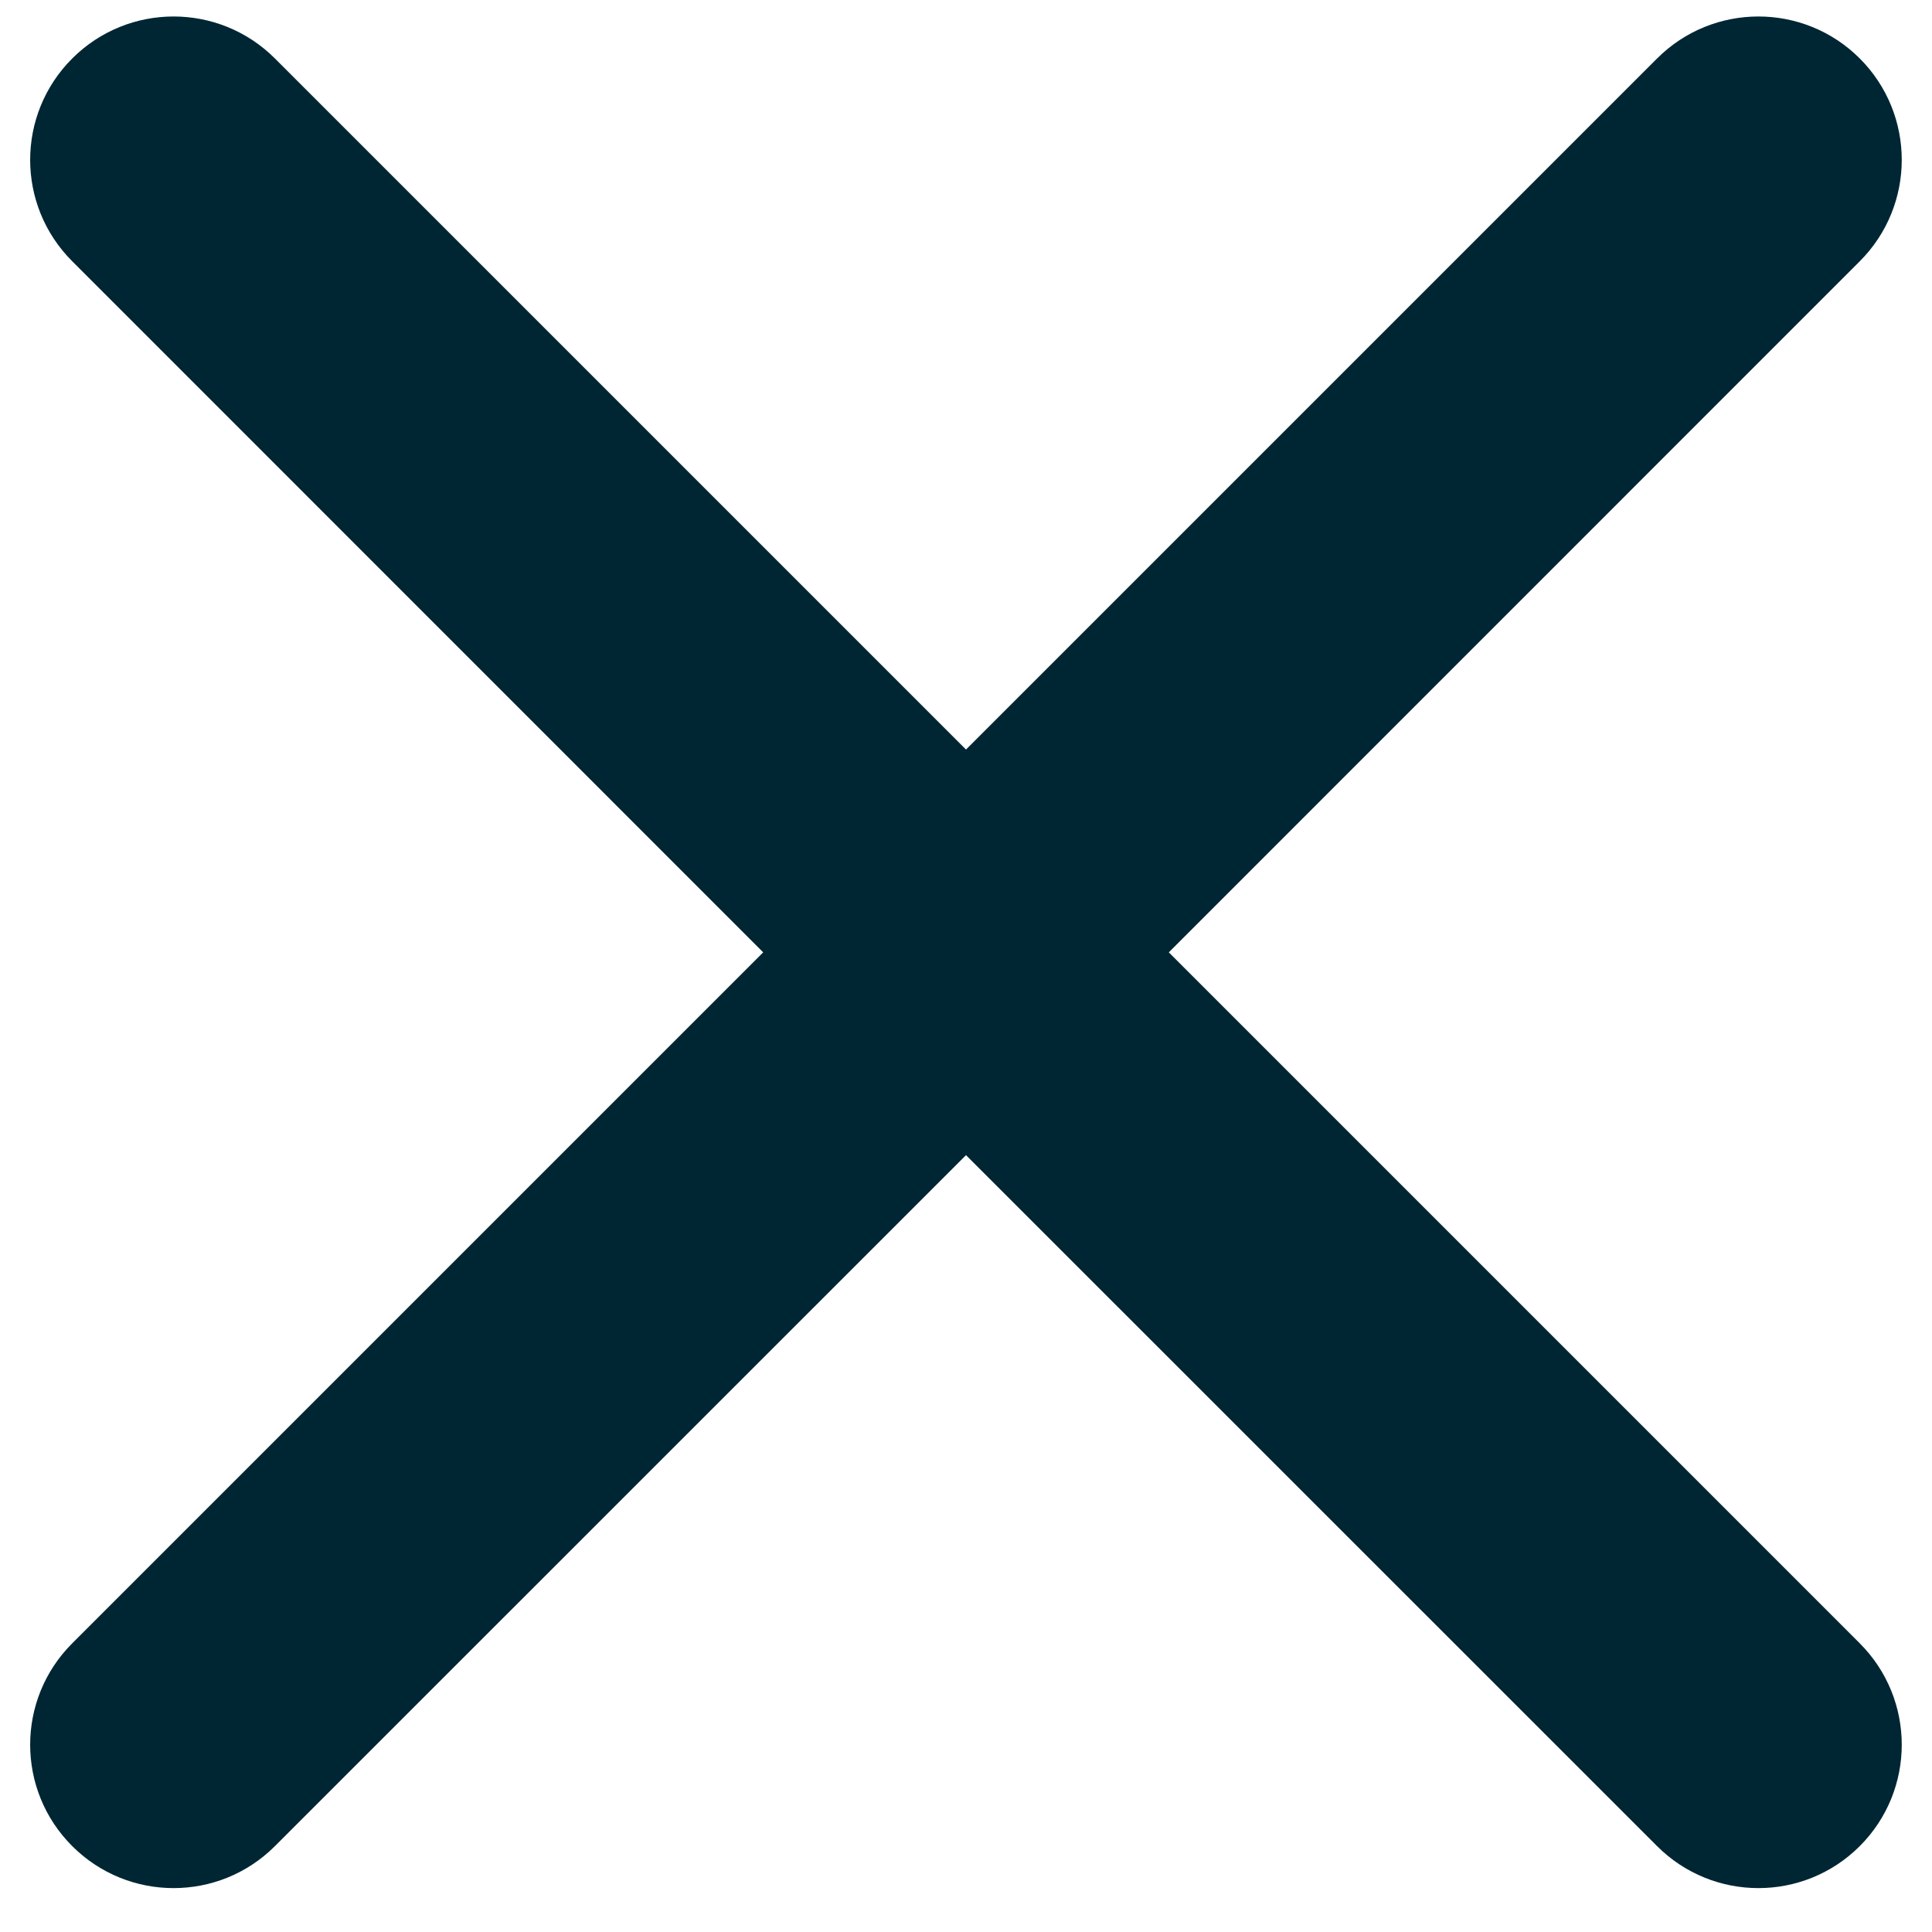
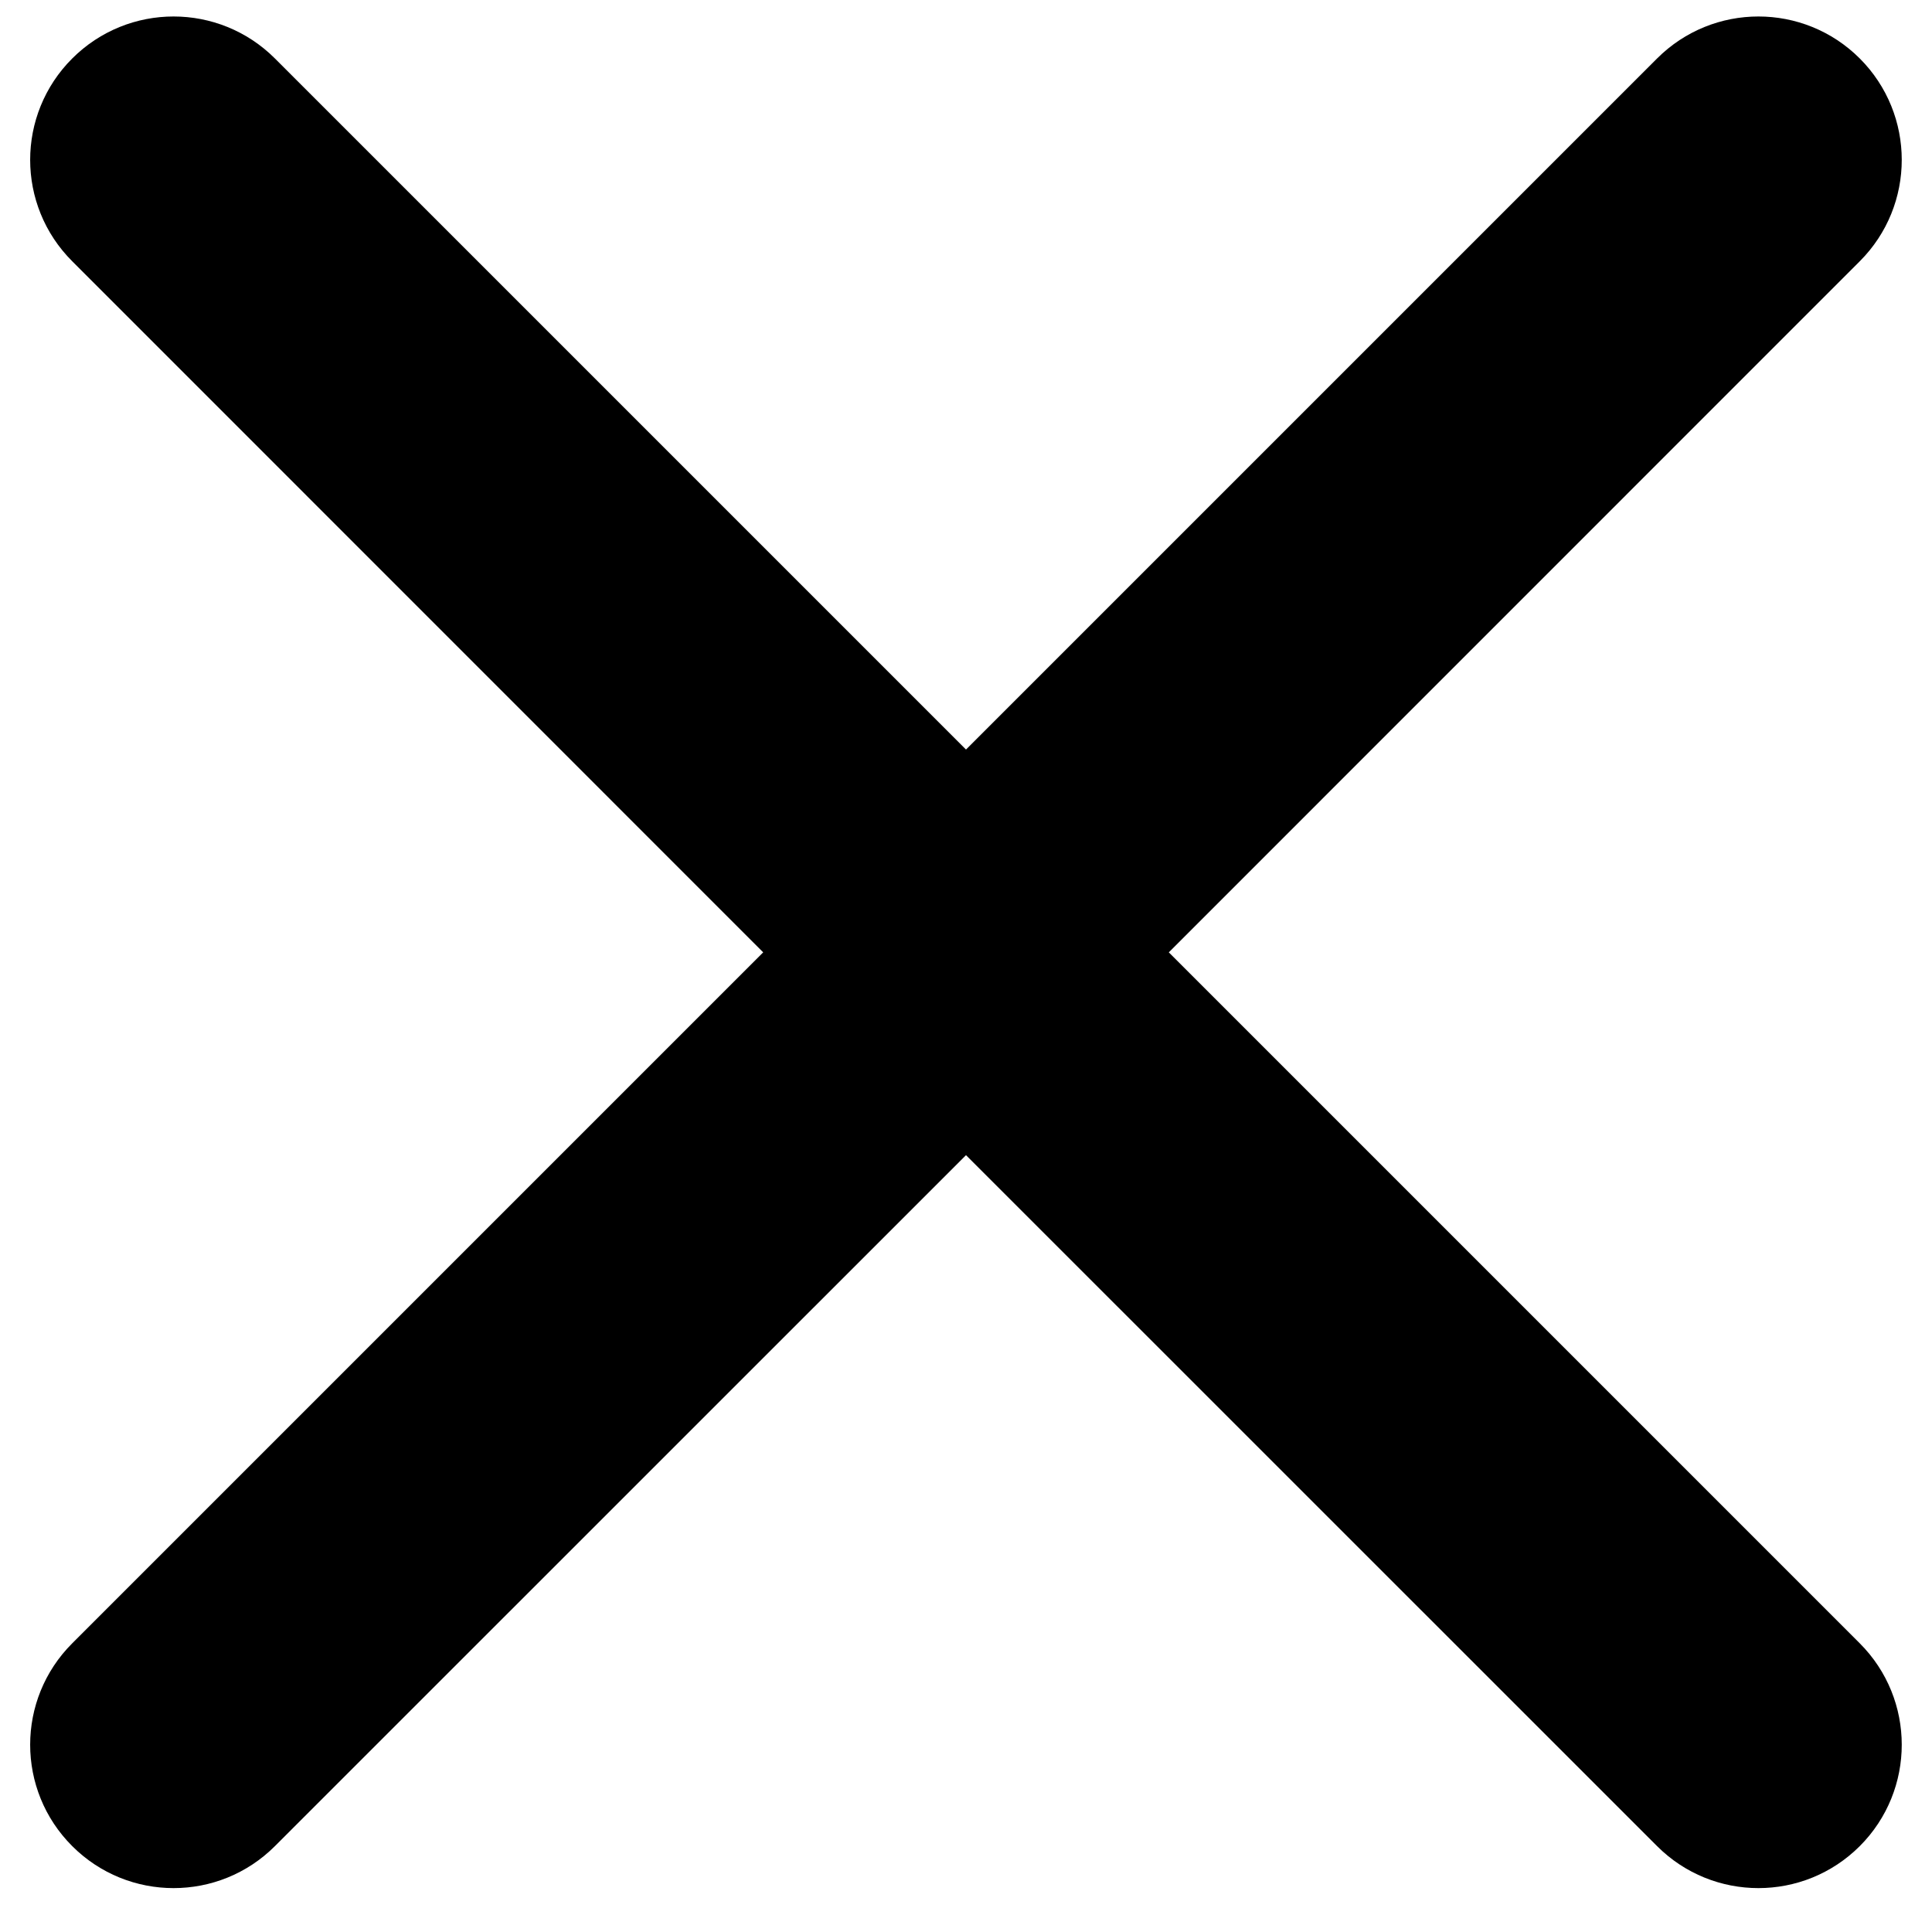
<svg xmlns="http://www.w3.org/2000/svg" width="16" height="16" viewBox="0 0 16 16" fill="none">
  <g id="elements/clear">
-     <path id="ic_close-white" fill-rule="evenodd" clip-rule="evenodd" d="M6.674 7.887L0.775 1.987C0.408 1.621 0.408 1.027 0.775 0.661C1.141 0.295 1.734 0.295 2.1 0.661L8 6.561L13.9 0.661C14.266 0.295 14.859 0.295 15.225 0.661C15.591 1.027 15.591 1.621 15.225 1.987L9.326 7.887L15.225 13.786C15.591 14.152 15.591 14.746 15.225 15.112C14.859 15.478 14.266 15.478 13.9 15.112L8 9.213L2.1 15.112C1.734 15.478 1.141 15.478 0.775 15.112C0.408 14.746 0.408 14.152 0.775 13.786L6.674 7.887Z" fill="#002633" stroke="#002633" stroke-width="0.5" />
+     <path id="ic_close-white" fill-rule="evenodd" clip-rule="evenodd" d="M6.674 7.887L0.775 1.987C0.408 1.621 0.408 1.027 0.775 0.661C1.141 0.295 1.734 0.295 2.1 0.661L8 6.561L13.9 0.661C14.266 0.295 14.859 0.295 15.225 0.661C15.591 1.027 15.591 1.621 15.225 1.987L9.326 7.887L15.225 13.786C15.591 14.152 15.591 14.746 15.225 15.112C14.859 15.478 14.266 15.478 13.9 15.112L8 9.213L2.1 15.112C1.734 15.478 1.141 15.478 0.775 15.112C0.408 14.746 0.408 14.152 0.775 13.786L6.674 7.887Z" fill="currentColor" stroke="currentColor" stroke-width="0.5" />
  </g>
</svg>
